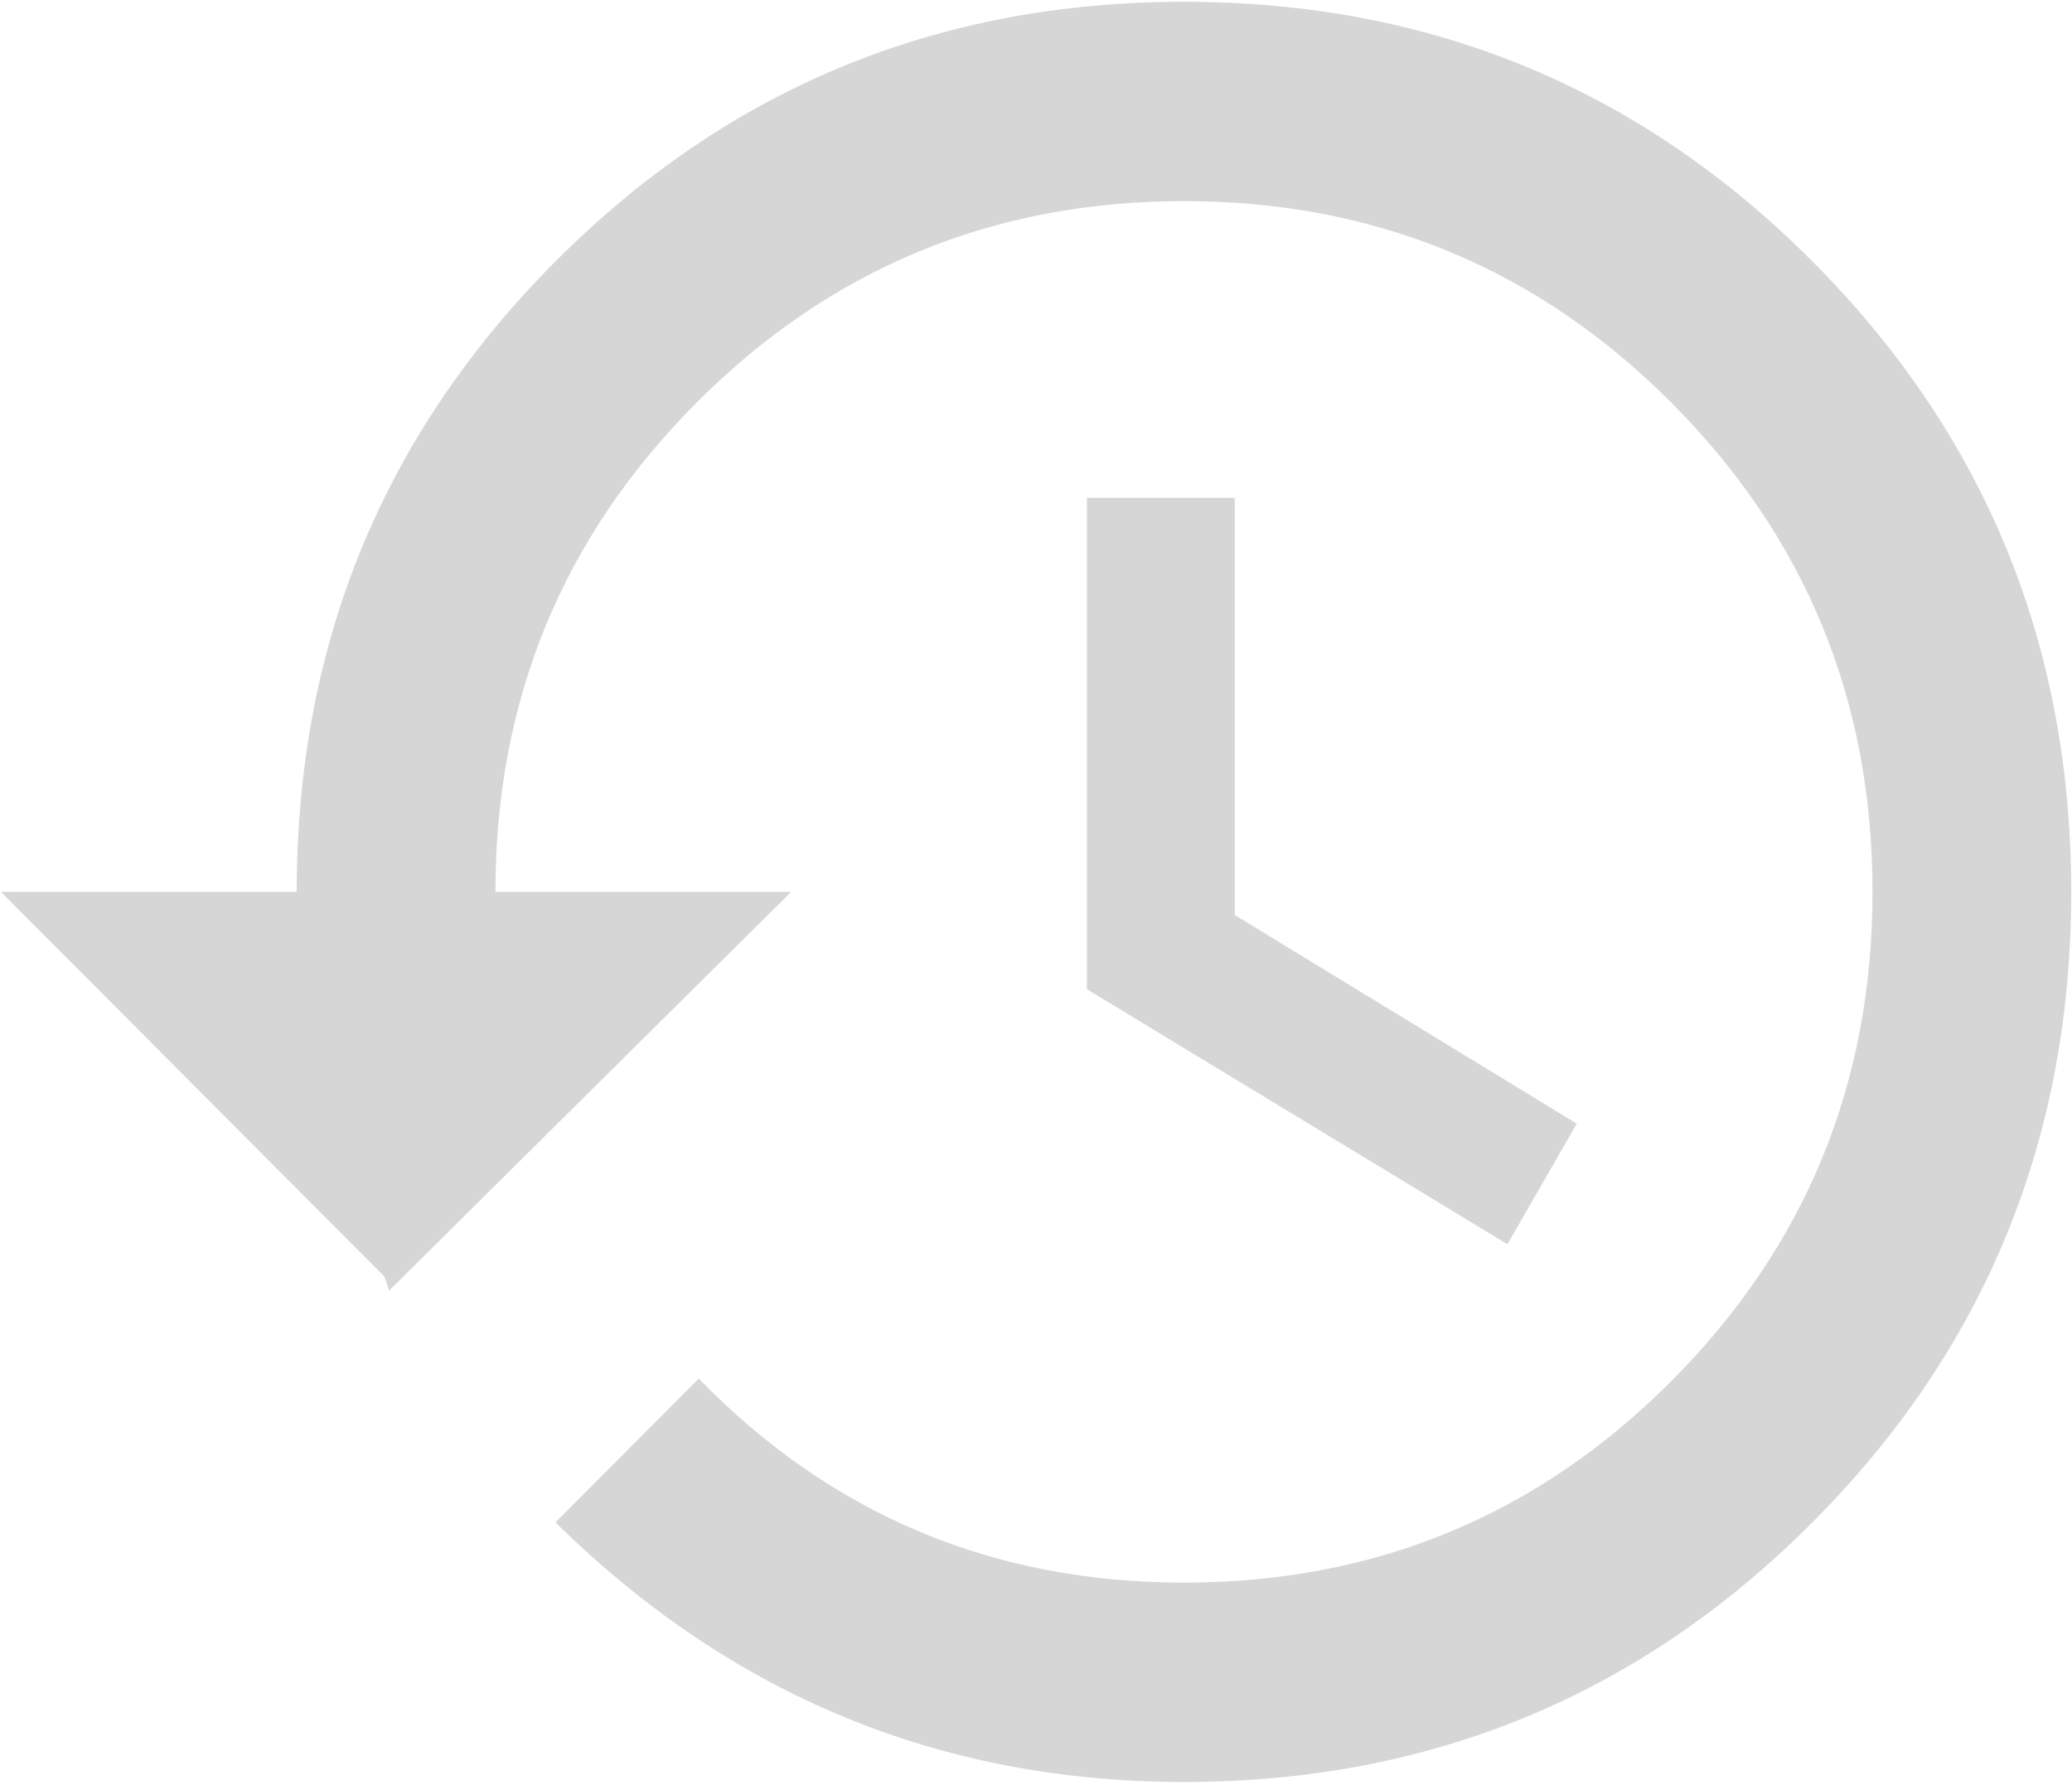
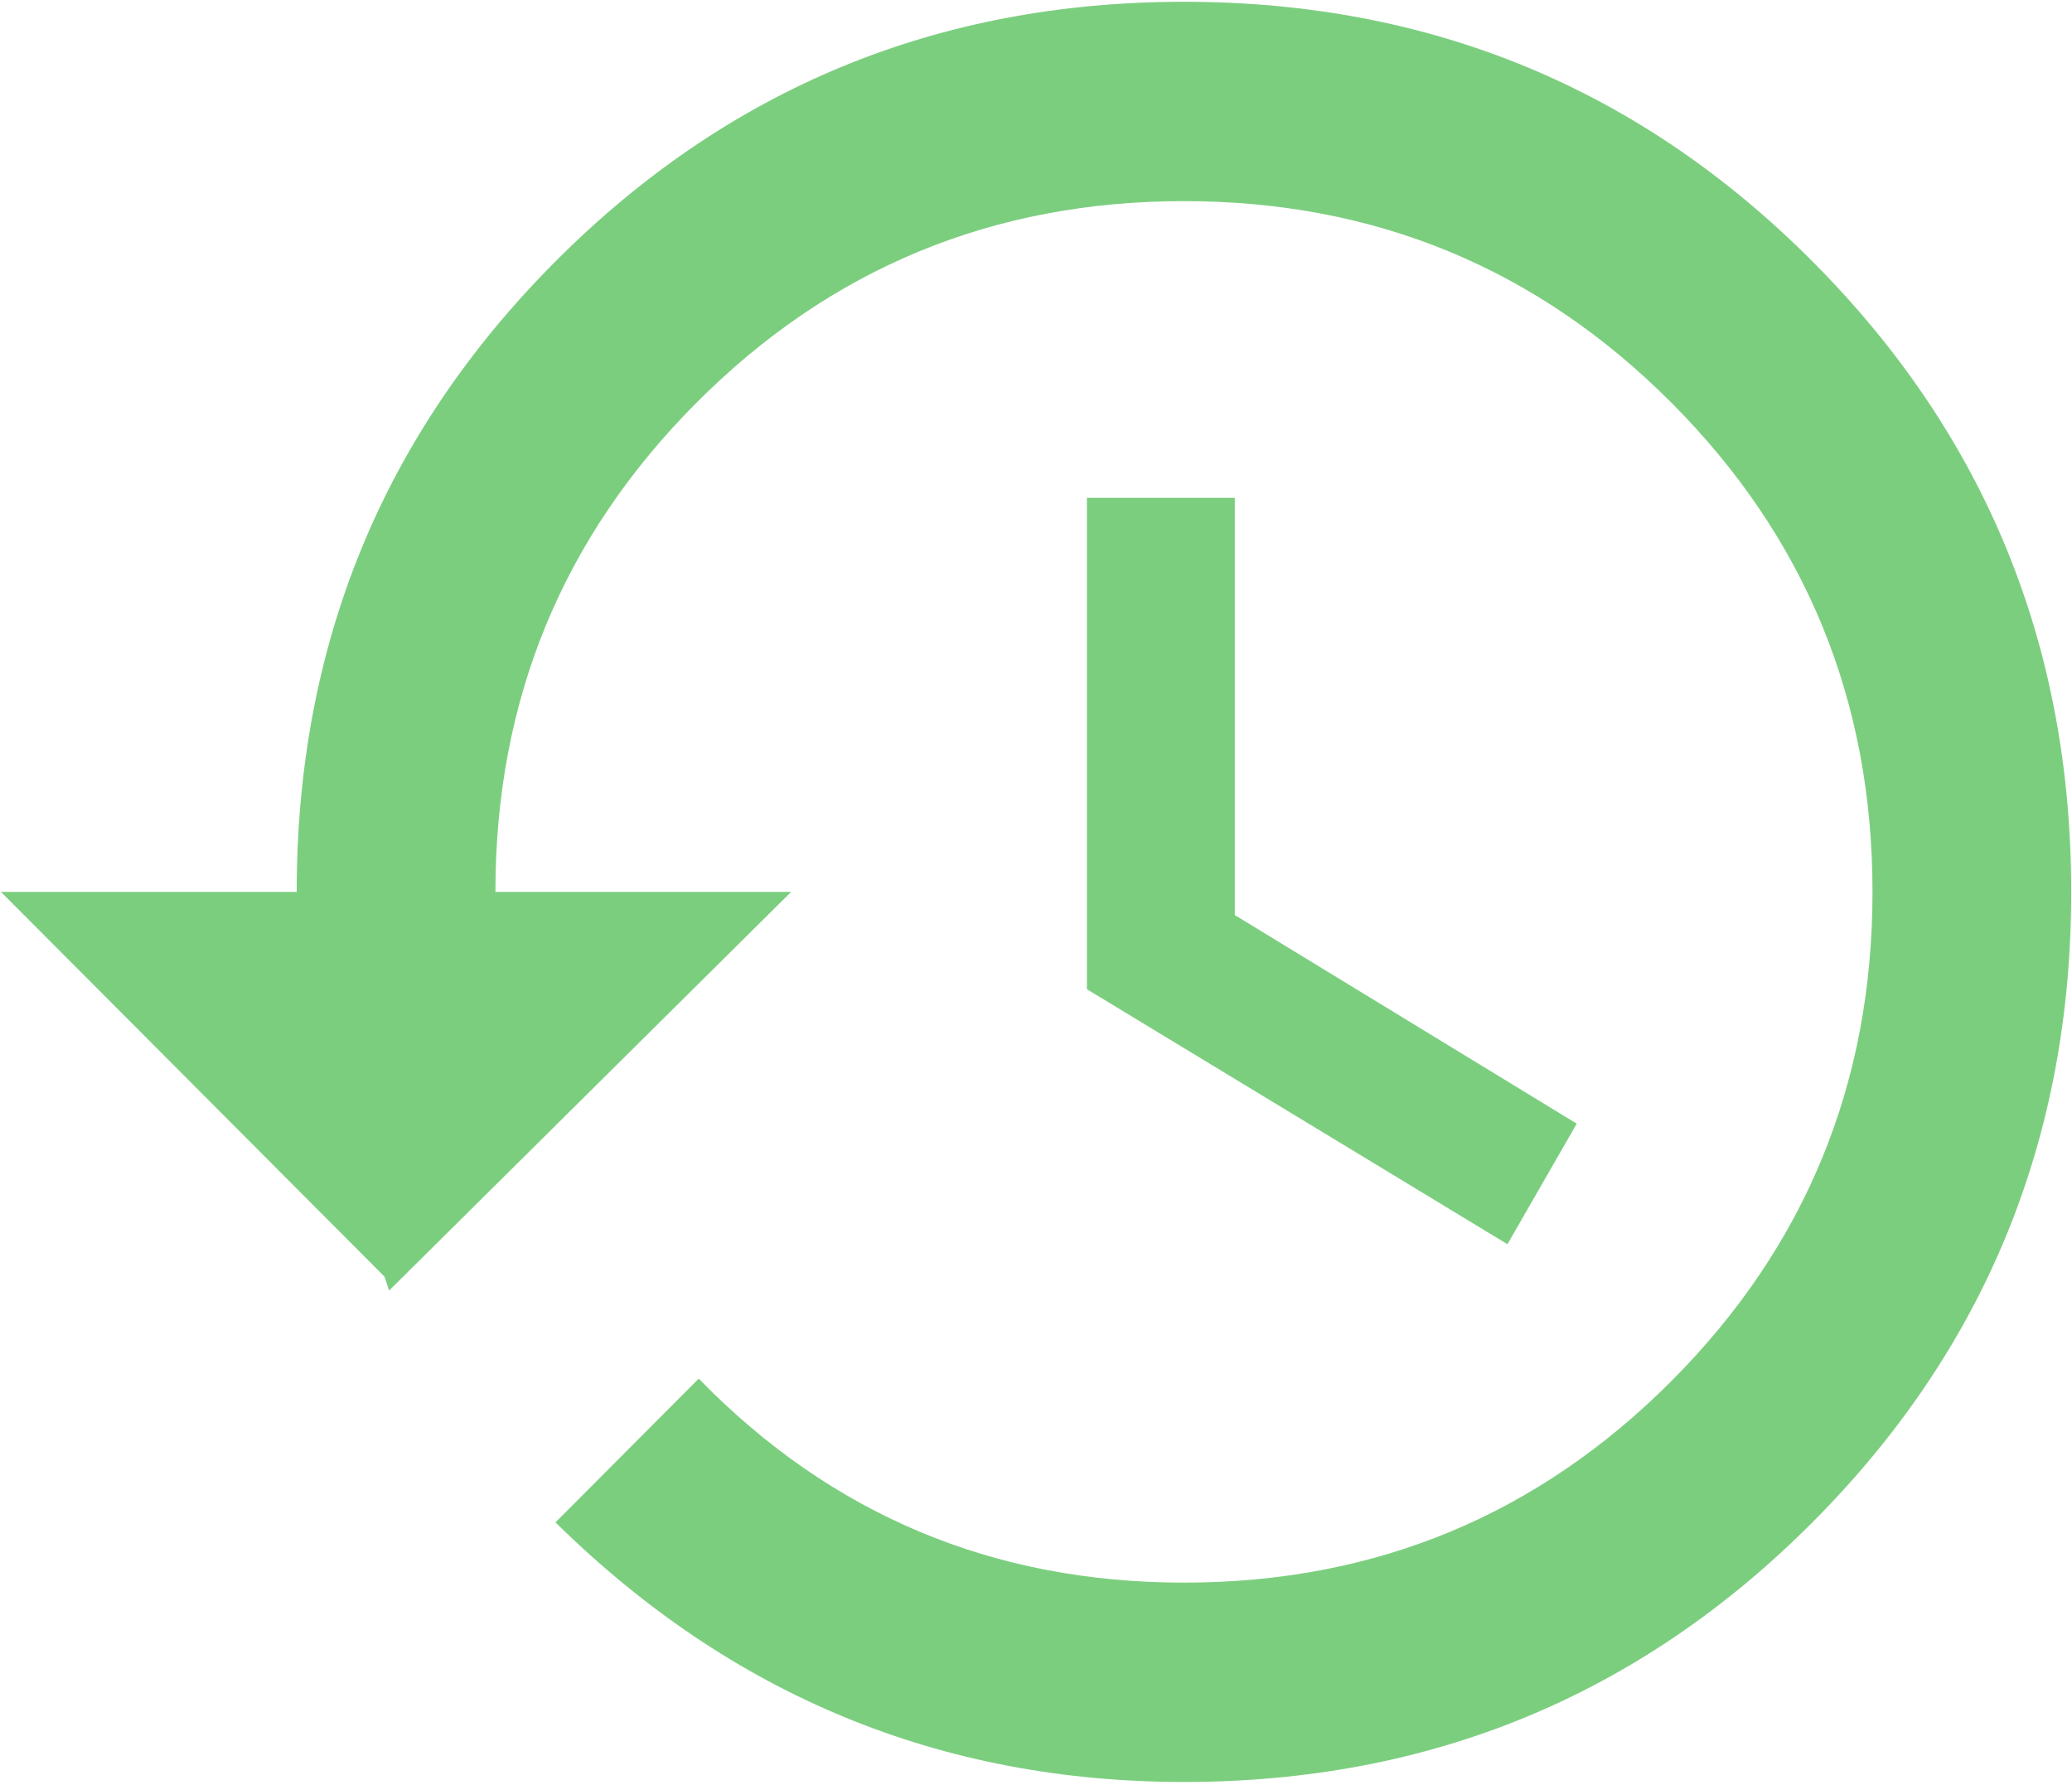
<svg xmlns="http://www.w3.org/2000/svg" width="822" height="708" viewBox="0 0 822 708" fill="none">
-   <path d="M469.698 0.705C567.473 0.705 650.582 35.041 719.024 103.711C787.467 172.382 821.688 255.768 821.688 353.869C821.688 451.97 787.467 535.356 719.024 604.027C650.582 672.698 567.473 707.033 469.698 707.033C373.145 707.033 290.036 672.698 220.371 604.027L277.203 547.006C329.757 600.961 393.922 627.939 469.698 627.939C545.474 627.939 609.944 601.268 663.109 547.925C716.275 494.583 742.857 429.897 742.857 353.869C742.857 277.841 716.275 213.155 663.109 159.813C609.944 106.47 545.474 79.799 469.698 79.799C393.922 79.799 329.452 106.47 276.286 159.813C223.121 213.155 196.538 277.841 196.538 353.869H313.869L154.373 512.057L152.54 506.539L0.377 353.869H117.707C117.707 255.768 151.928 172.382 220.371 103.711C288.814 35.041 371.923 0.705 469.698 0.705ZM431.199 197.52H489.864V363.066L625.527 445.839L598.028 493.663L431.199 392.496V197.52Z" fill="#B1B1B1" fill-opacity="0.53" />
+   <path d="M469.698 0.705C567.473 0.705 650.582 35.041 719.024 103.711C787.467 172.382 821.688 255.768 821.688 353.869C821.688 451.97 787.467 535.356 719.024 604.027C650.582 672.698 567.473 707.033 469.698 707.033C373.145 707.033 290.036 672.698 220.371 604.027L277.203 547.006C329.757 600.961 393.922 627.939 469.698 627.939C545.474 627.939 609.944 601.268 663.109 547.925C716.275 494.583 742.857 429.897 742.857 353.869C742.857 277.841 716.275 213.155 663.109 159.813C609.944 106.47 545.474 79.799 469.698 79.799C393.922 79.799 329.452 106.47 276.286 159.813C223.121 213.155 196.538 277.841 196.538 353.869H313.869L154.373 512.057L152.54 506.539L0.377 353.869H117.707C117.707 255.768 151.928 172.382 220.371 103.711C288.814 35.041 371.923 0.705 469.698 0.705ZM431.199 197.52H489.864V363.066L625.527 445.839L598.028 493.663L431.199 392.496V197.52Z" fill="#7cce7f" />
</svg>
